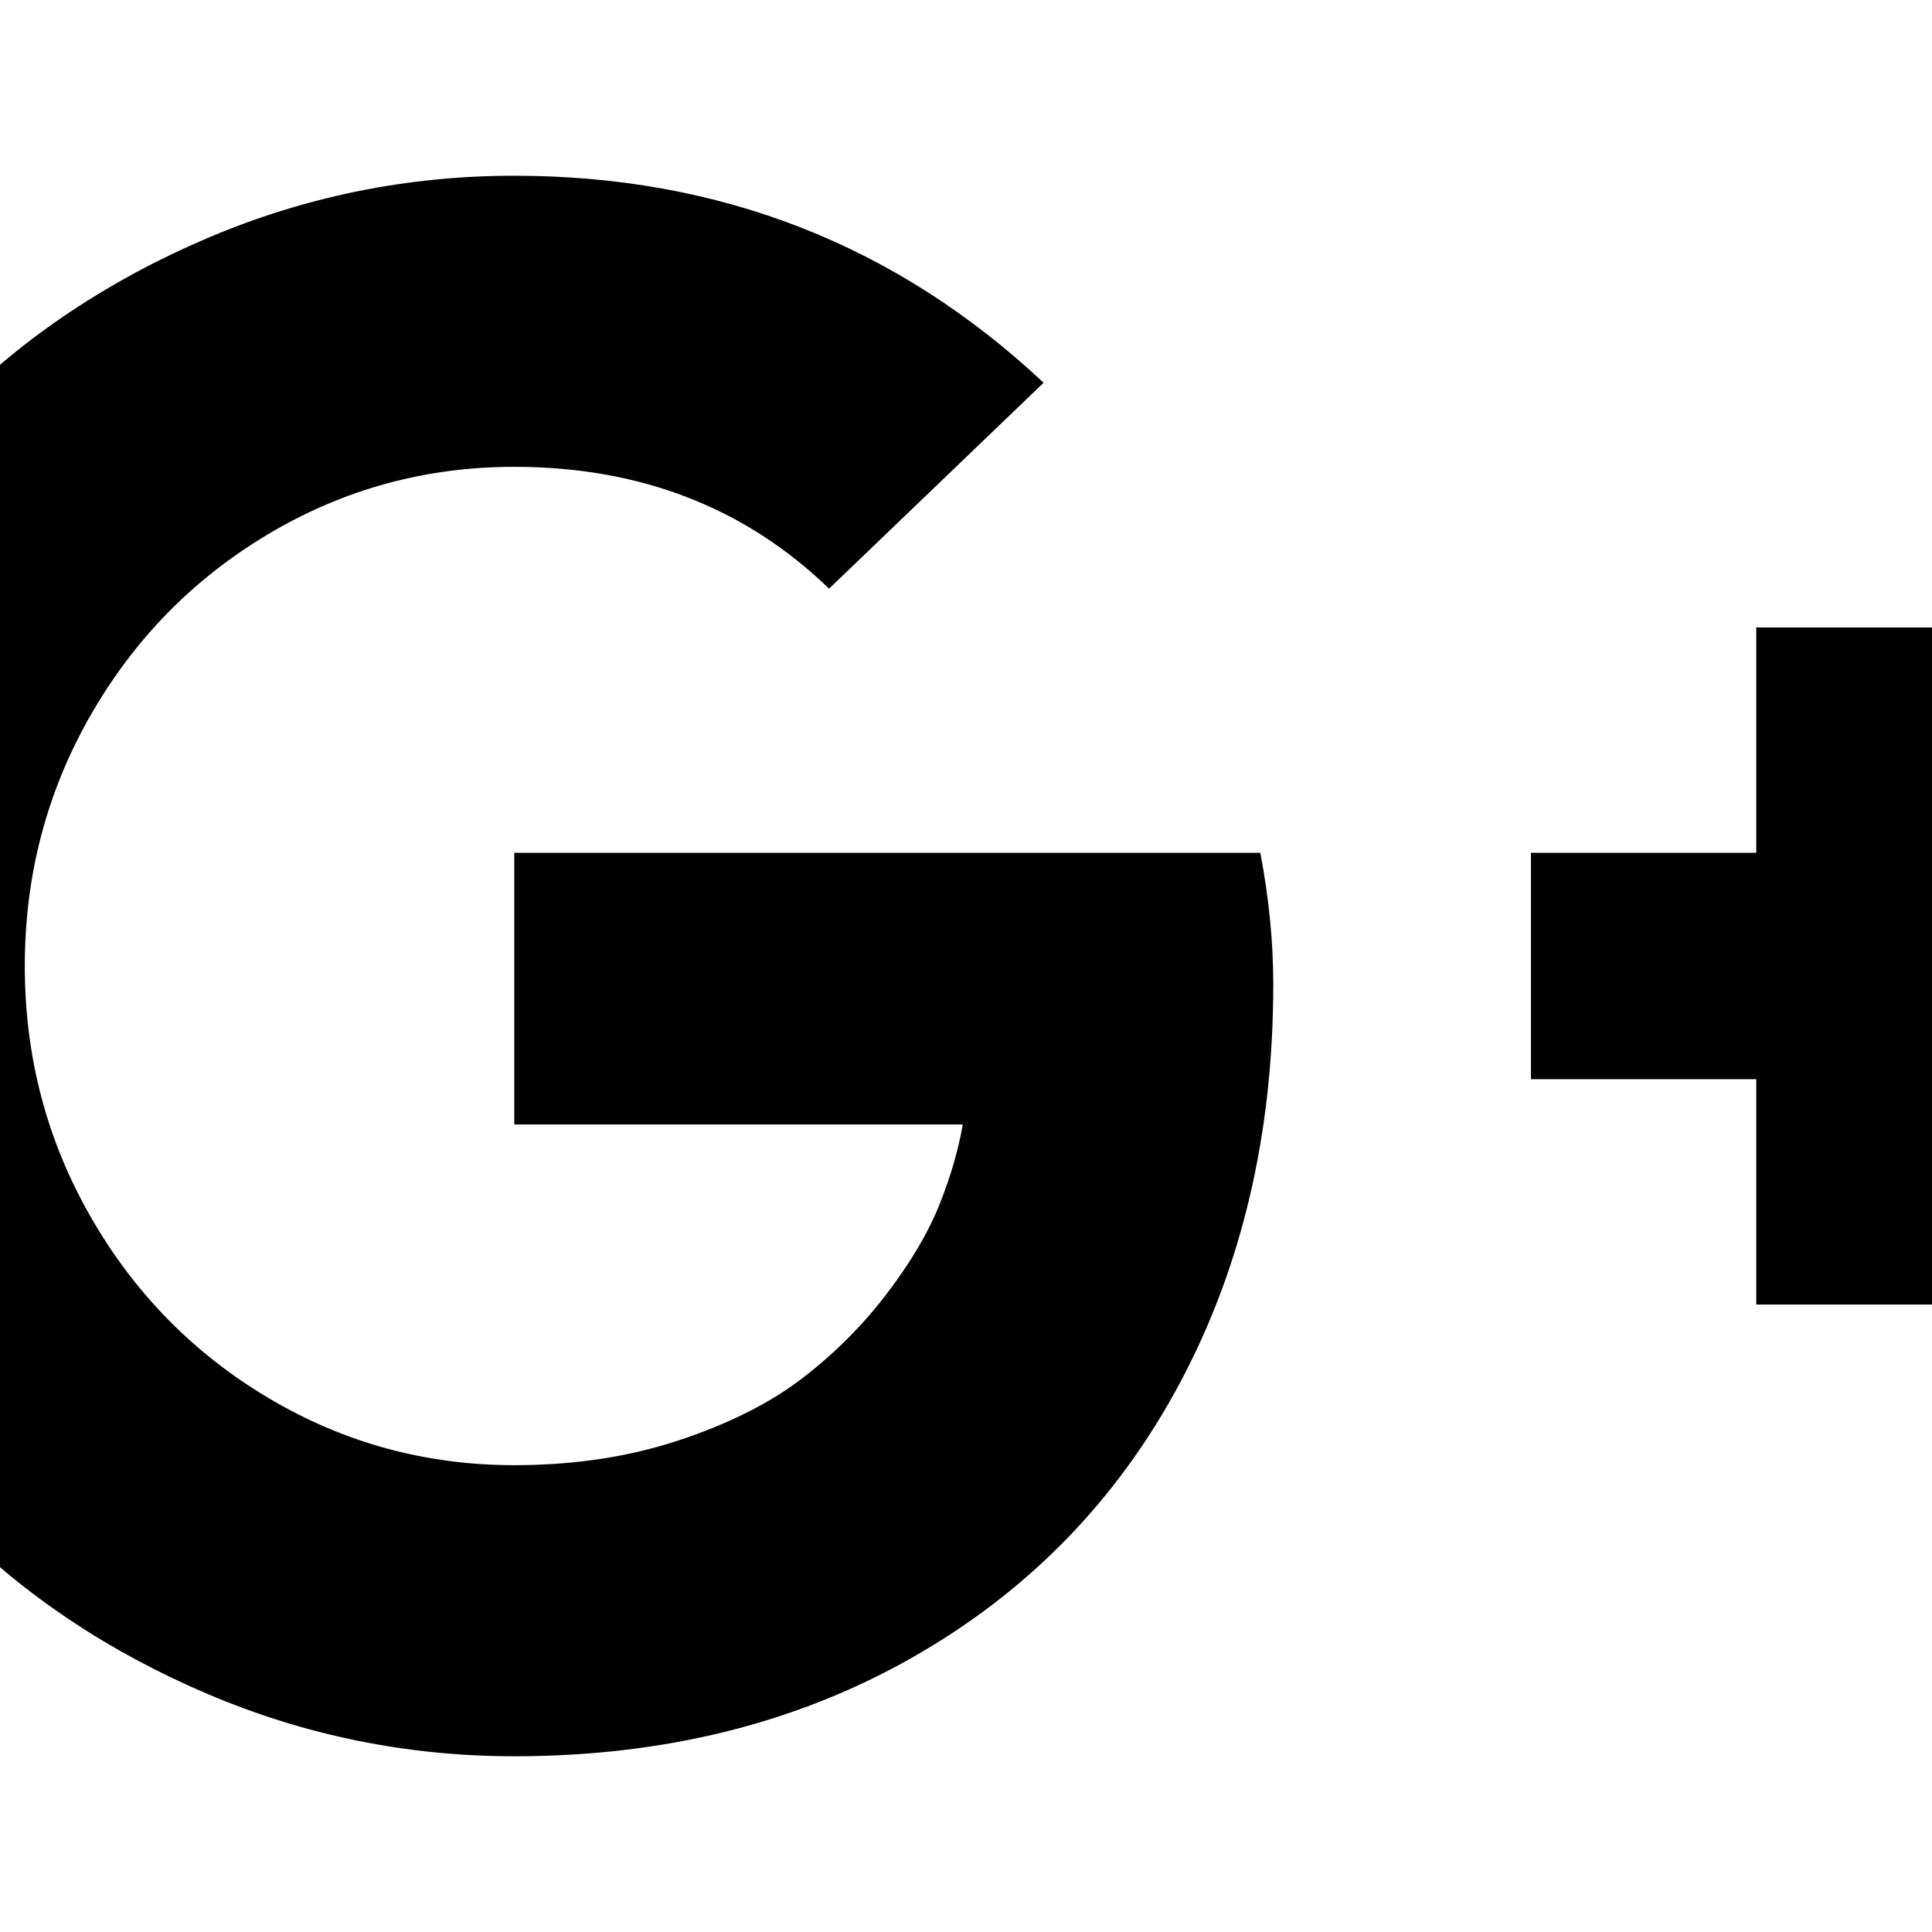
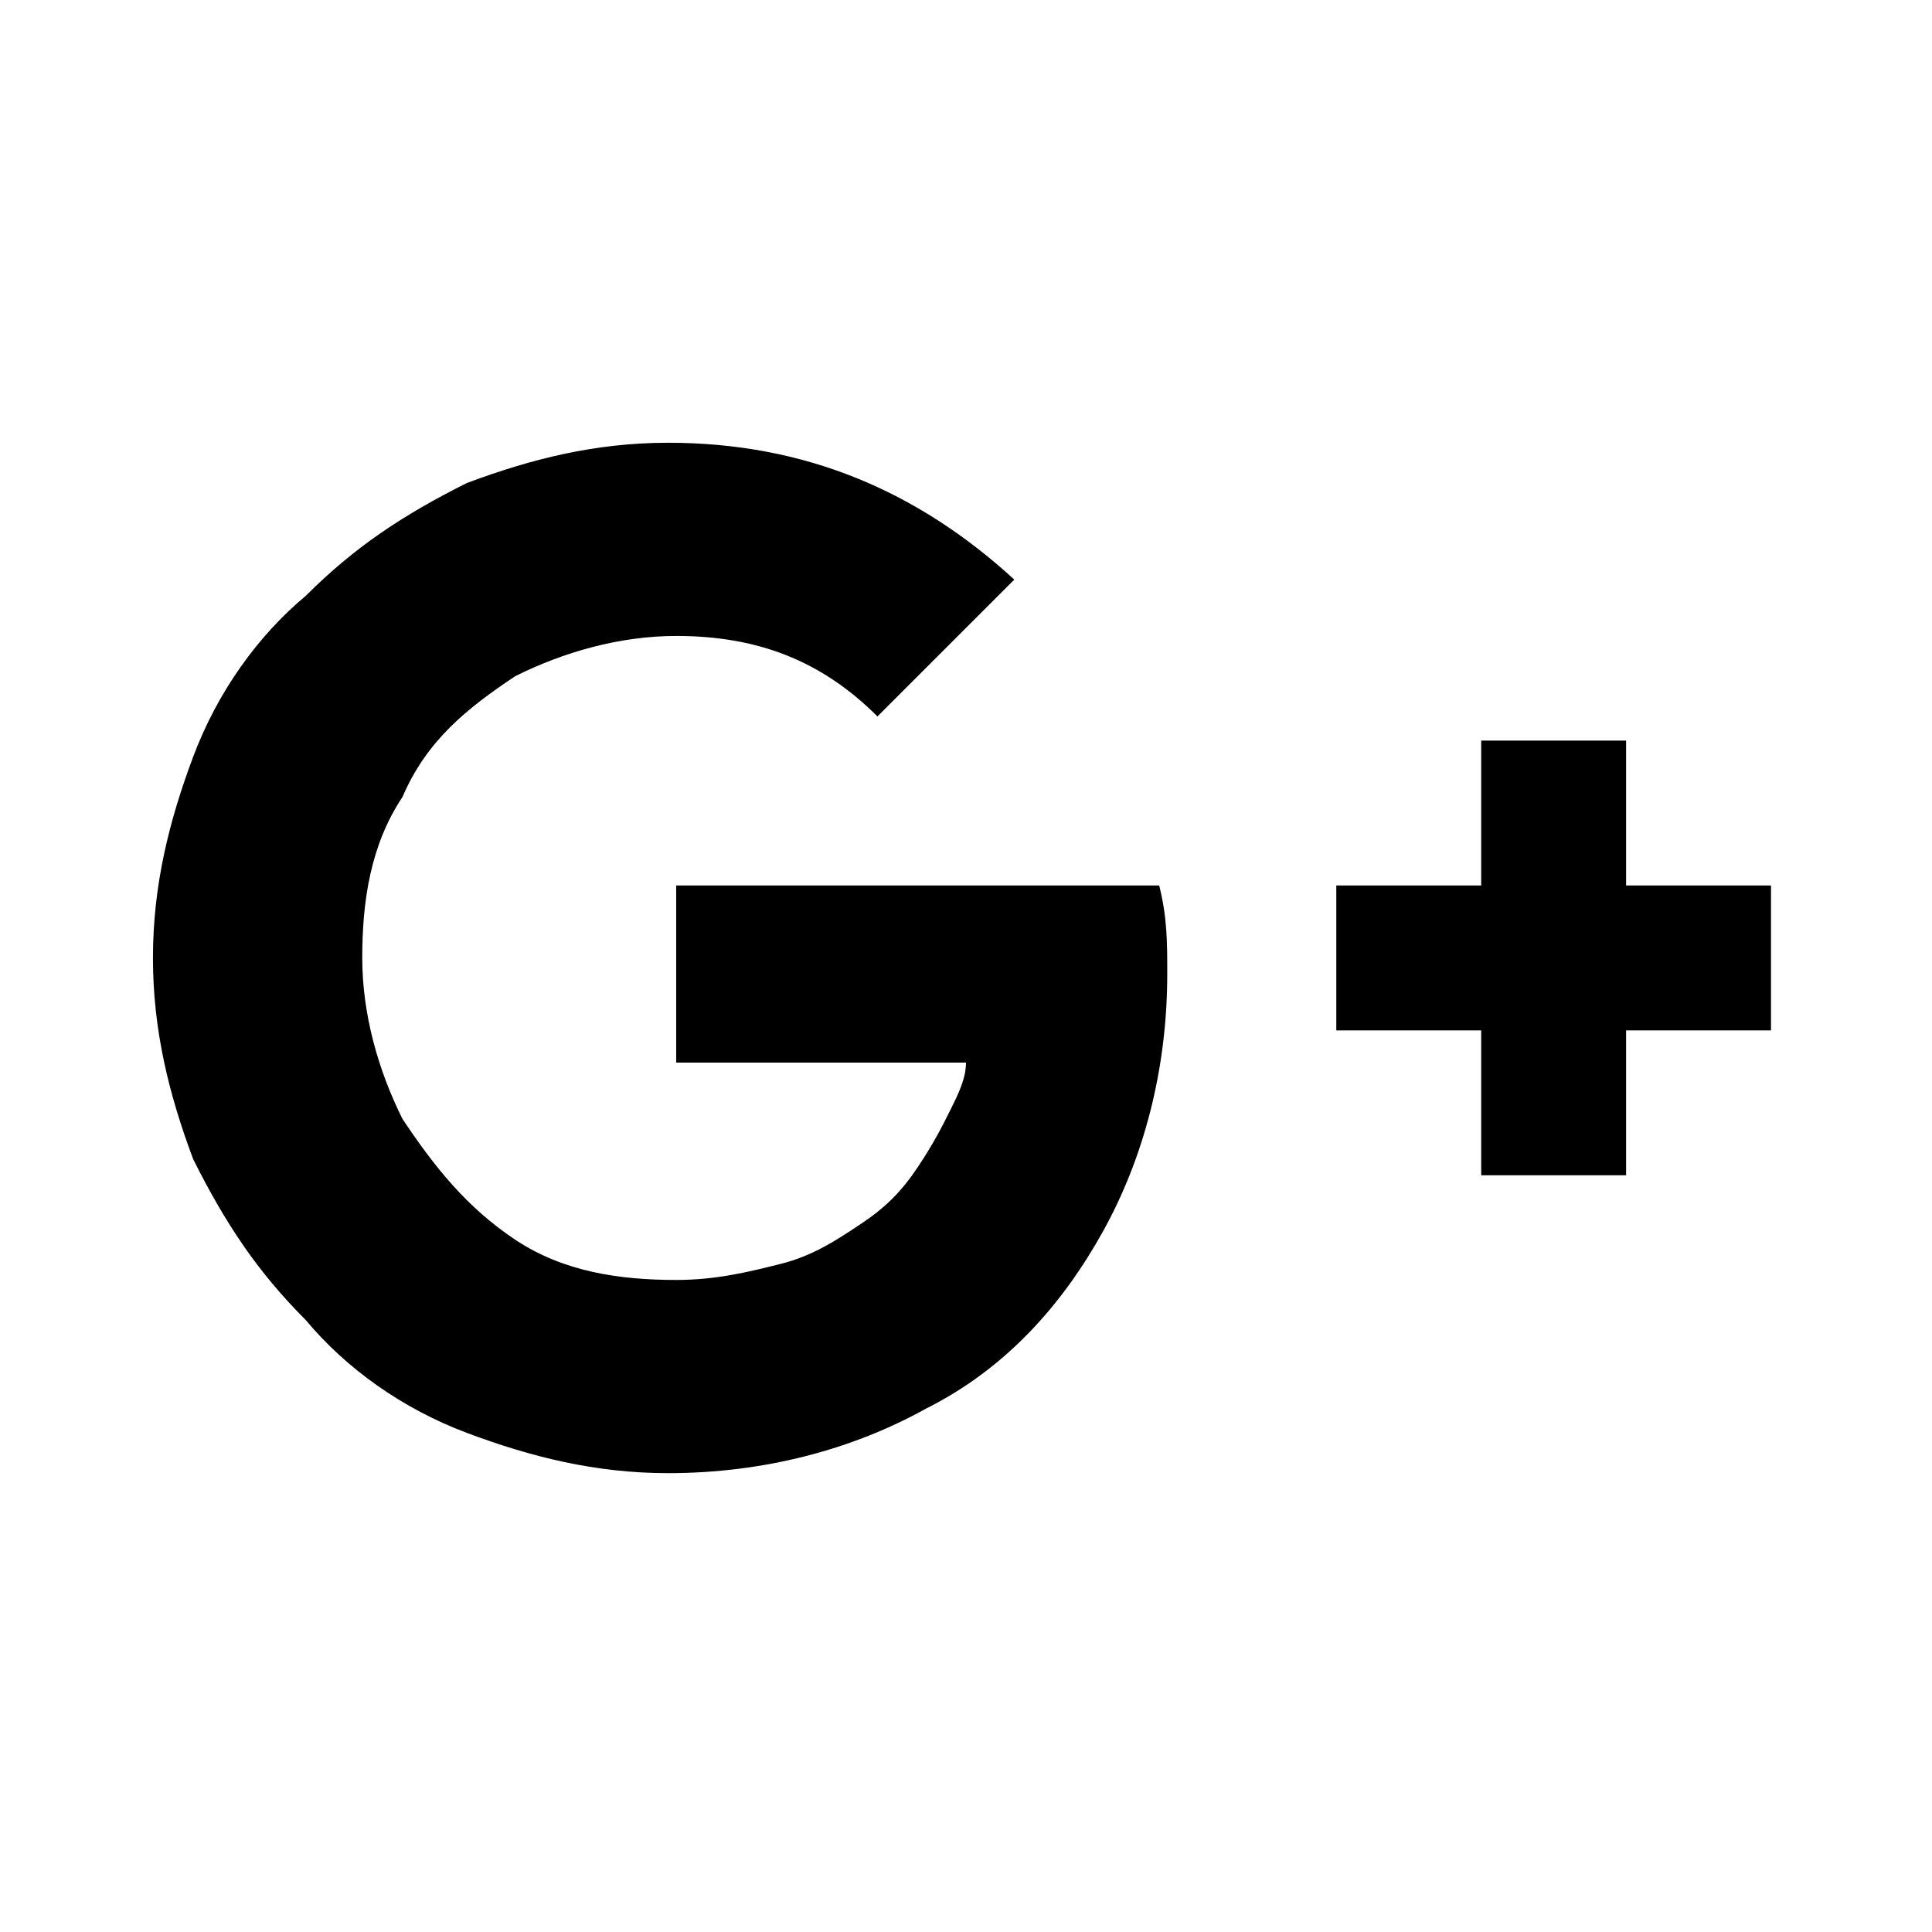
- <svg xmlns="http://www.w3.org/2000/svg" width="1792" height="1792" viewBox="0 0 1792 1792">
-   <path d="M1181 913q0 208-87 370.5t-248 254-369 91.5q-149 0-285-58t-234-156-156-234-58-285 58-285 156-234 234-156 285-58q286 0 491 192l-199 191q-117-113-292-113-123 0-227.5 62t-165.5 168.5-61 232.5 61 232.5 165.5 168.5 227.5 62q83 0 152.5-23t114.5-57.5 78.5-78.5 49-83 21.5-74h-416v-252h692q12 63 12 122zm867-122v210h-209v209h-210v-209h-209v-210h209v-209h210v209h209z" />
+ <svg xmlns="http://www.w3.org/2000/svg" viewBox="0 0 24 24">
+   <path d="M14.5 12.1c0 1.2-0.3 2.3-0.8 3.2 -0.5 0.9-1.2 1.7-2.2 2.2 -0.9 0.5-2 0.8-3.2 0.8 -0.9 0-1.7-0.2-2.5-0.5 -0.8-0.3-1.5-0.8-2-1.4 -0.6-0.6-1-1.2-1.4-2 -0.3-0.8-0.5-1.6-0.5-2.5 0-0.9 0.2-1.7 0.5-2.5 0.3-0.8 0.8-1.5 1.4-2 0.6-0.6 1.2-1 2-1.4 0.8-0.3 1.6-0.5 2.5-0.5 1.7 0 3.1 0.6 4.3 1.7l-1.7 1.7c-0.7-0.7-1.5-1-2.5-1 -0.7 0-1.4 0.2-2 0.5 -0.6 0.4-1.1 0.8-1.4 1.5 -0.4 0.6-0.5 1.3-0.5 2 0 0.7 0.2 1.4 0.5 2 0.4 0.6 0.8 1.1 1.4 1.5 0.6 0.4 1.3 0.5 2 0.5 0.5 0 0.9-0.1 1.3-0.2 0.4-0.1 0.7-0.3 1-0.5 0.3-0.2 0.5-0.4 0.7-0.7 0.2-0.3 0.3-0.5 0.4-0.7 0.1-0.2 0.2-0.4 0.2-0.6l-3.6 0 0-2.2 6 0c0.1 0.4 0.1 0.7 0.1 1.1Zm7.5-1.1l0 1.8 -1.8 0 0 1.8 -1.8 0 0-1.8 -1.8 0 0-1.8 1.8 0 0-1.8 1.8 0 0 1.8 1.8 0Z" />
</svg>
